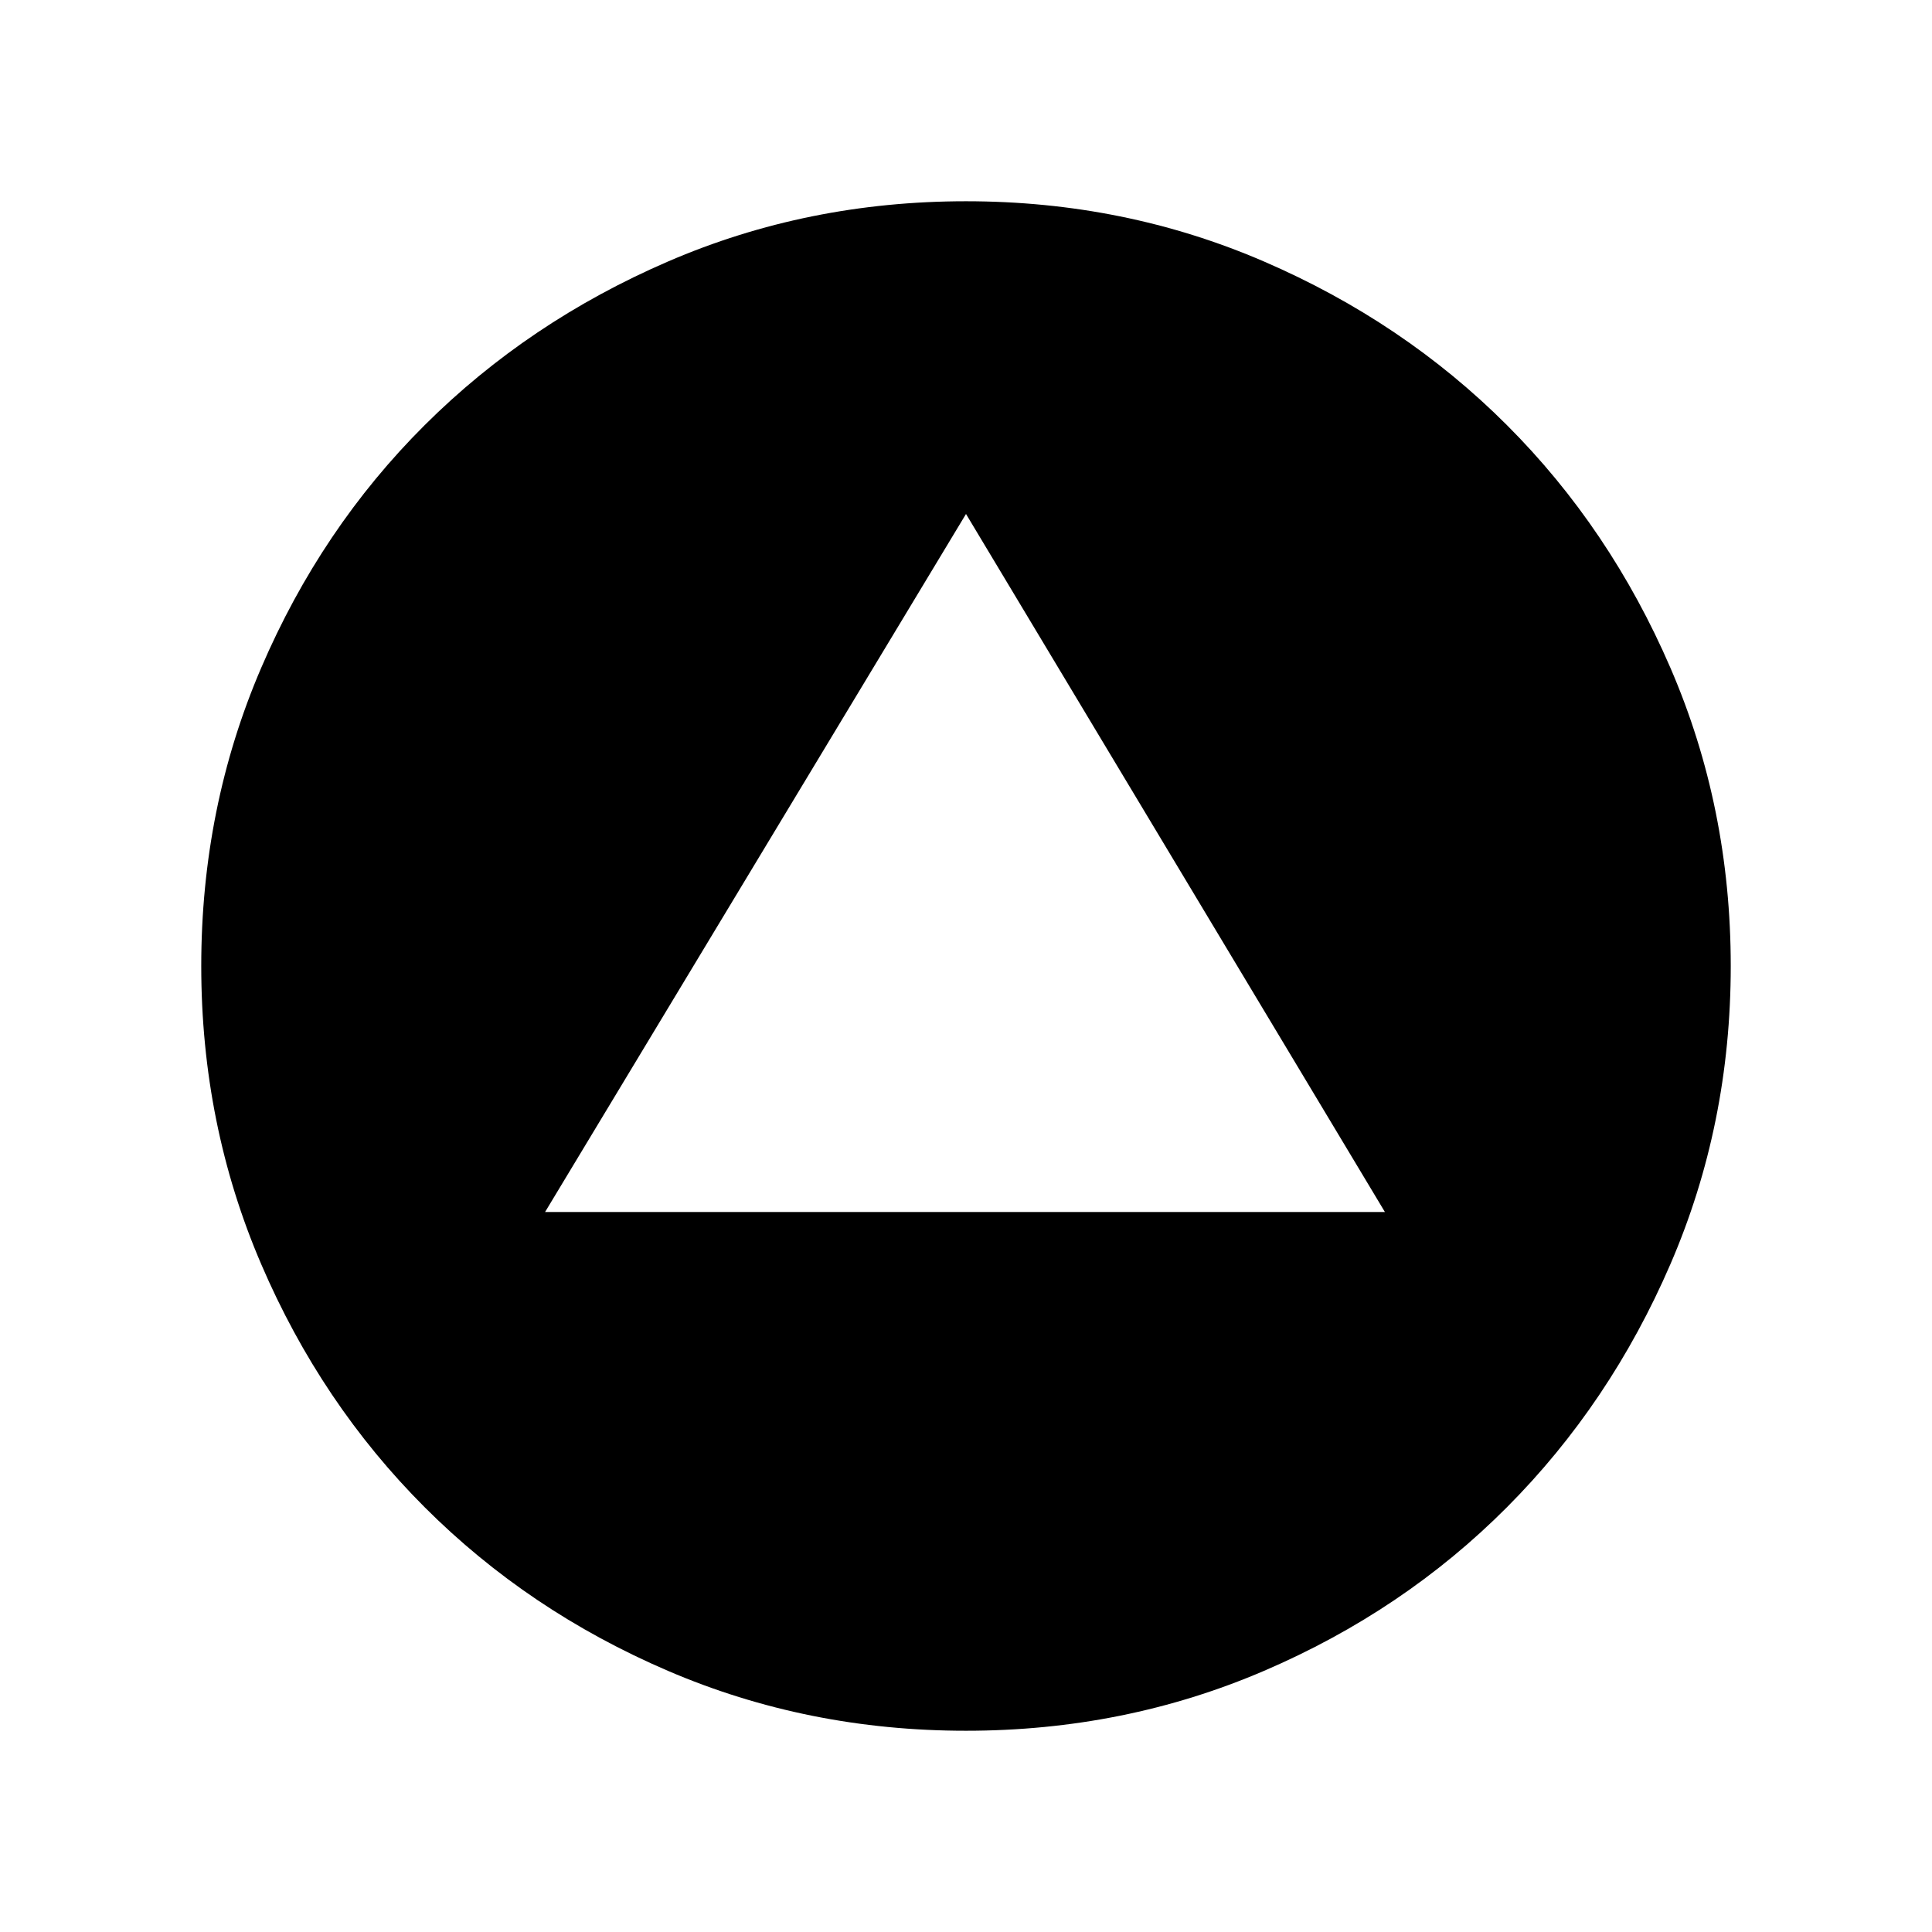
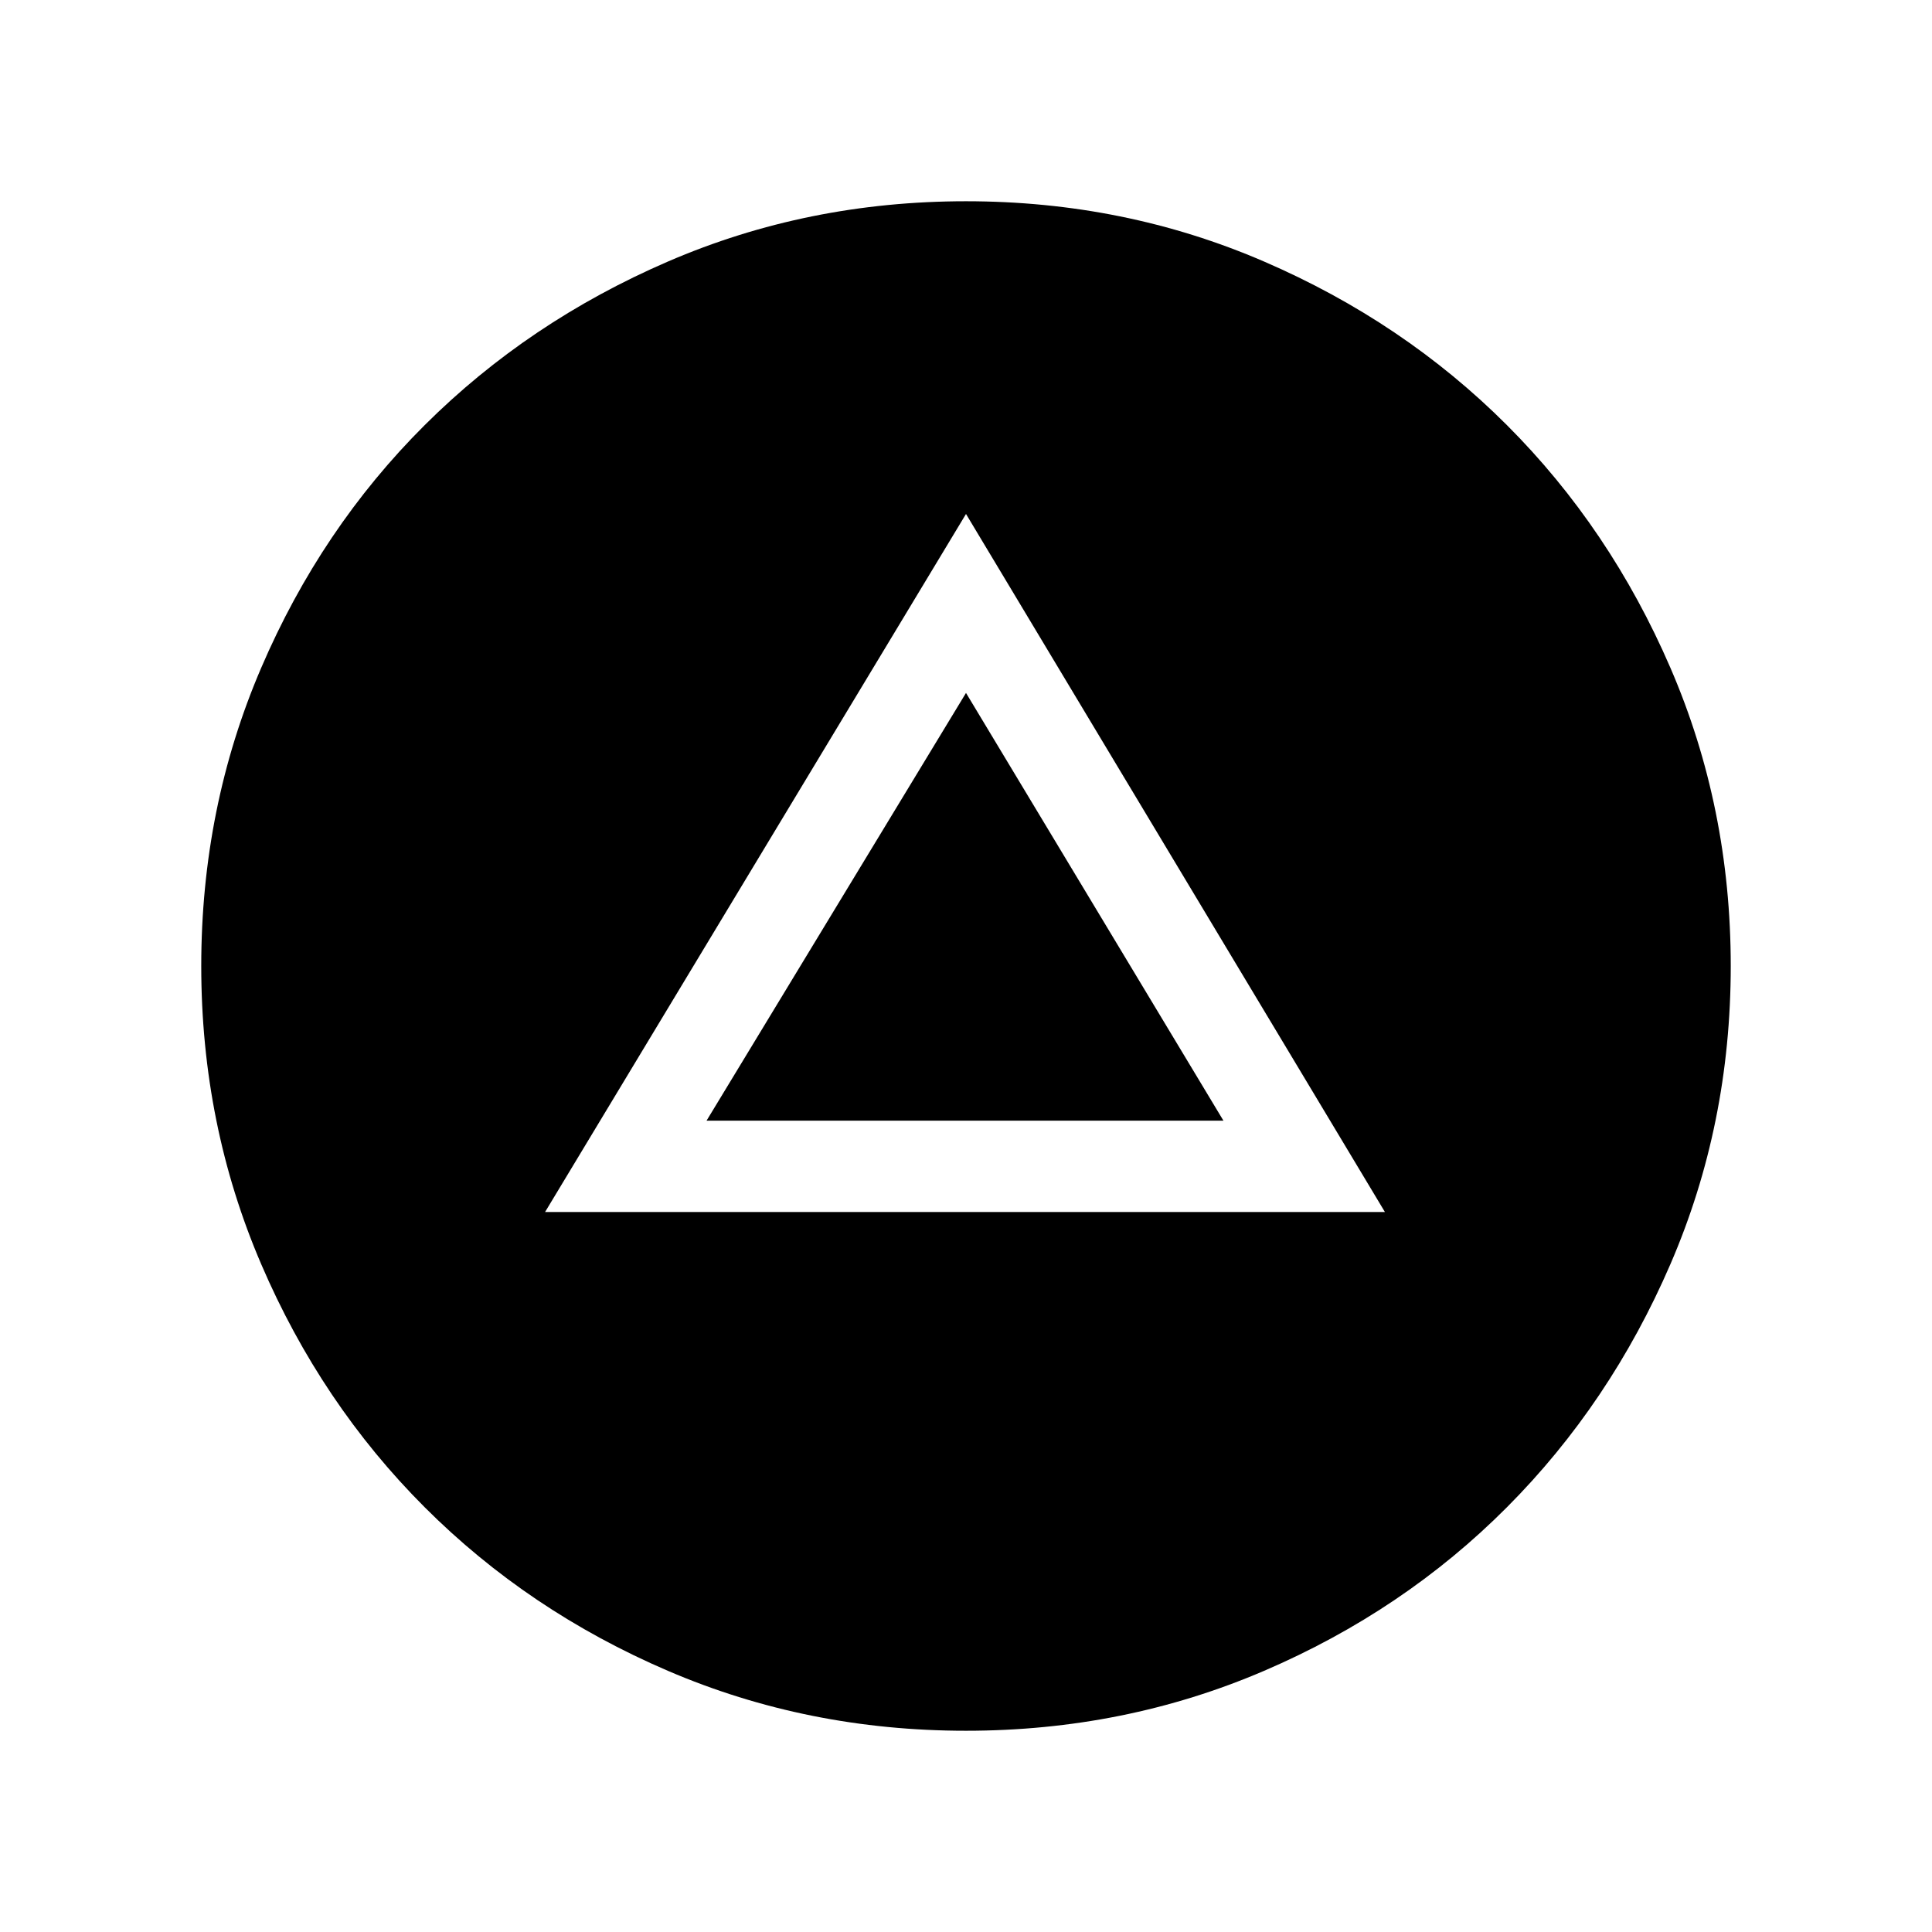
<svg xmlns="http://www.w3.org/2000/svg" viewBox="0 -960 960 960">
-   <path d="M270.85-357.77h417.3L480-704.61 270.85-357.77Zm61.04 228q-69.35-29.77-120.85-81.27t-81.27-120.85Q100-401.23 100-480q0-78.77 29.77-148.11 29.77-69.35 81.27-120.66t120.85-81.27Q401.23-860 480-860q78.77 0 148.11 29.96 69.35 29.96 120.66 81.27 51.31 51.31 81.27 120.66Q860-558.77 860-480q0 78.77-29.96 148.11-29.96 69.35-81.27 120.85-51.31 51.5-120.66 81.27Q558.77-100 480-100q-78.77 0-148.11-29.77Z" />
+   <path d="M331.89-129.77q-69.35-29.77-120.85-81.27t-81.27-120.85Q100-401.23 100-480q0-78.77 29.77-148.11 29.77-69.35 81.27-120.66t120.85-81.27Q401.23-860 480-860q78.77 0 148.11 29.96 69.35 29.96 120.66 81.27 51.31 51.31 81.27 120.66Q860-558.77 860-480q0 78.77-29.96 148.11-29.96 69.35-81.27 120.85-51.31 51.5-120.66 81.27Q558.77-100 480-100q-78.77 0-148.11-29.77Zm-61.04-228h417.3L480-704.61 270.85-357.77Zm80.23-45.38L480-615.69l127.92 212.54H351.08Z" />
</svg>
